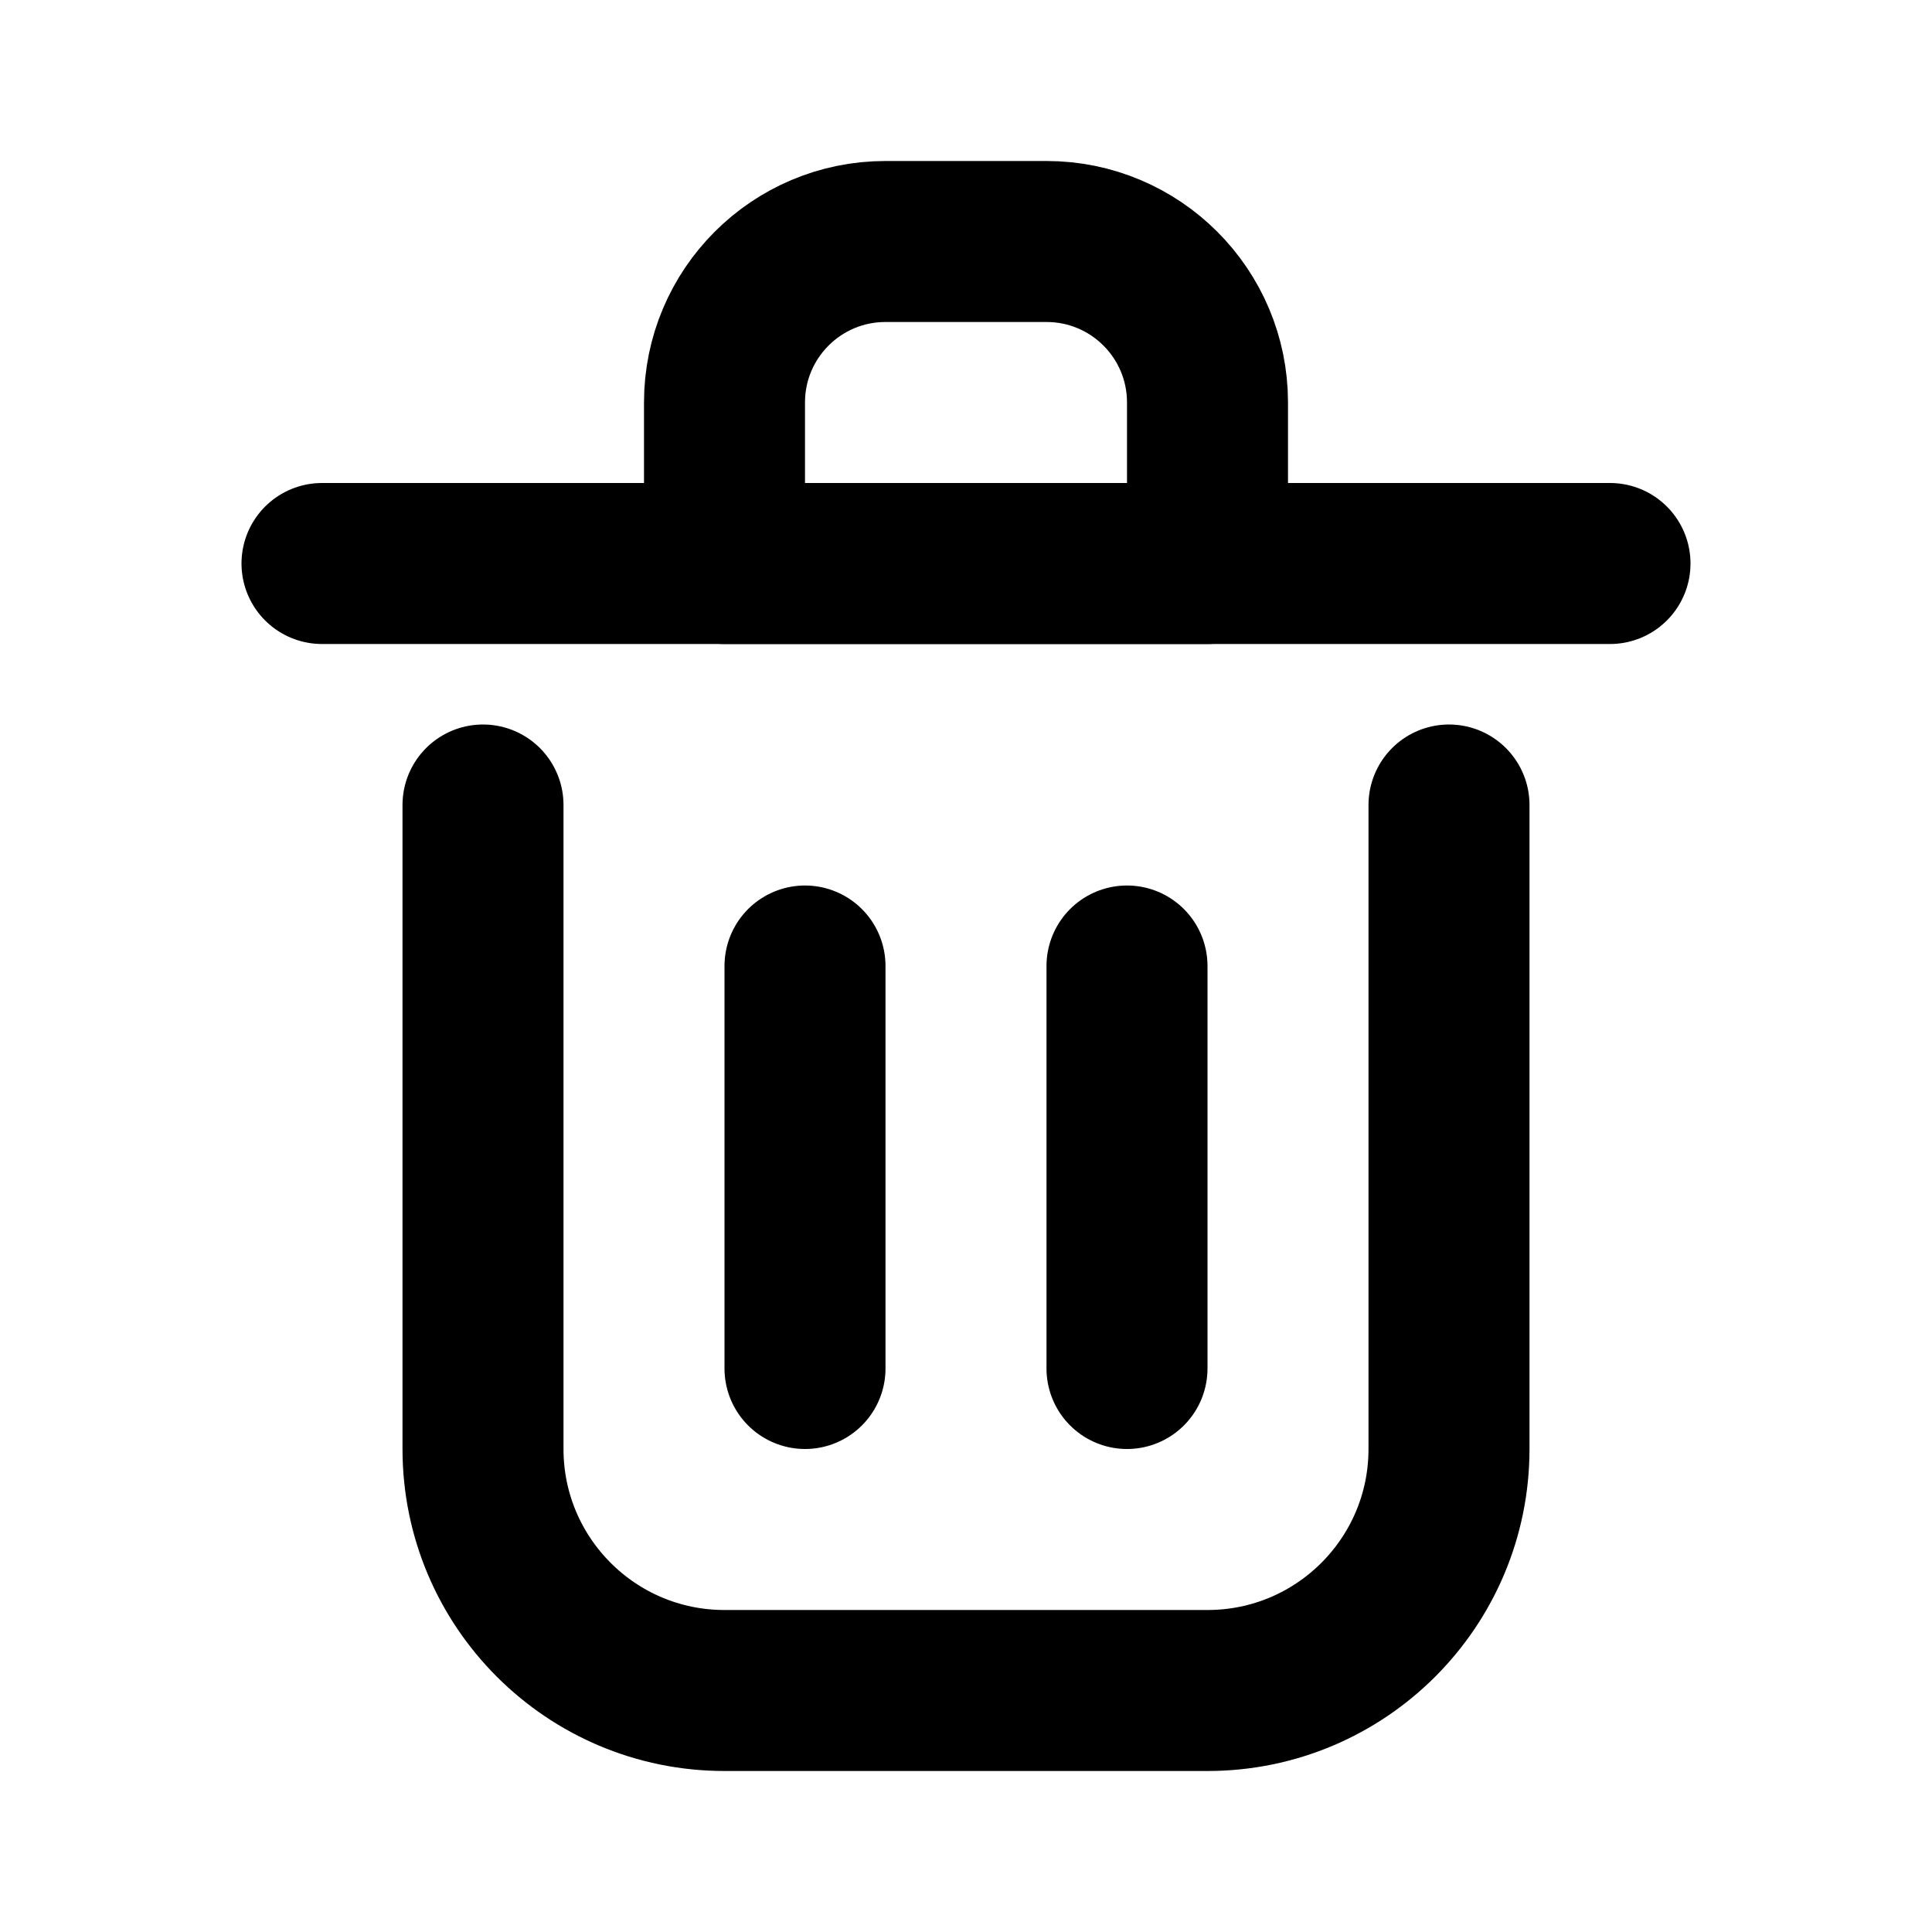
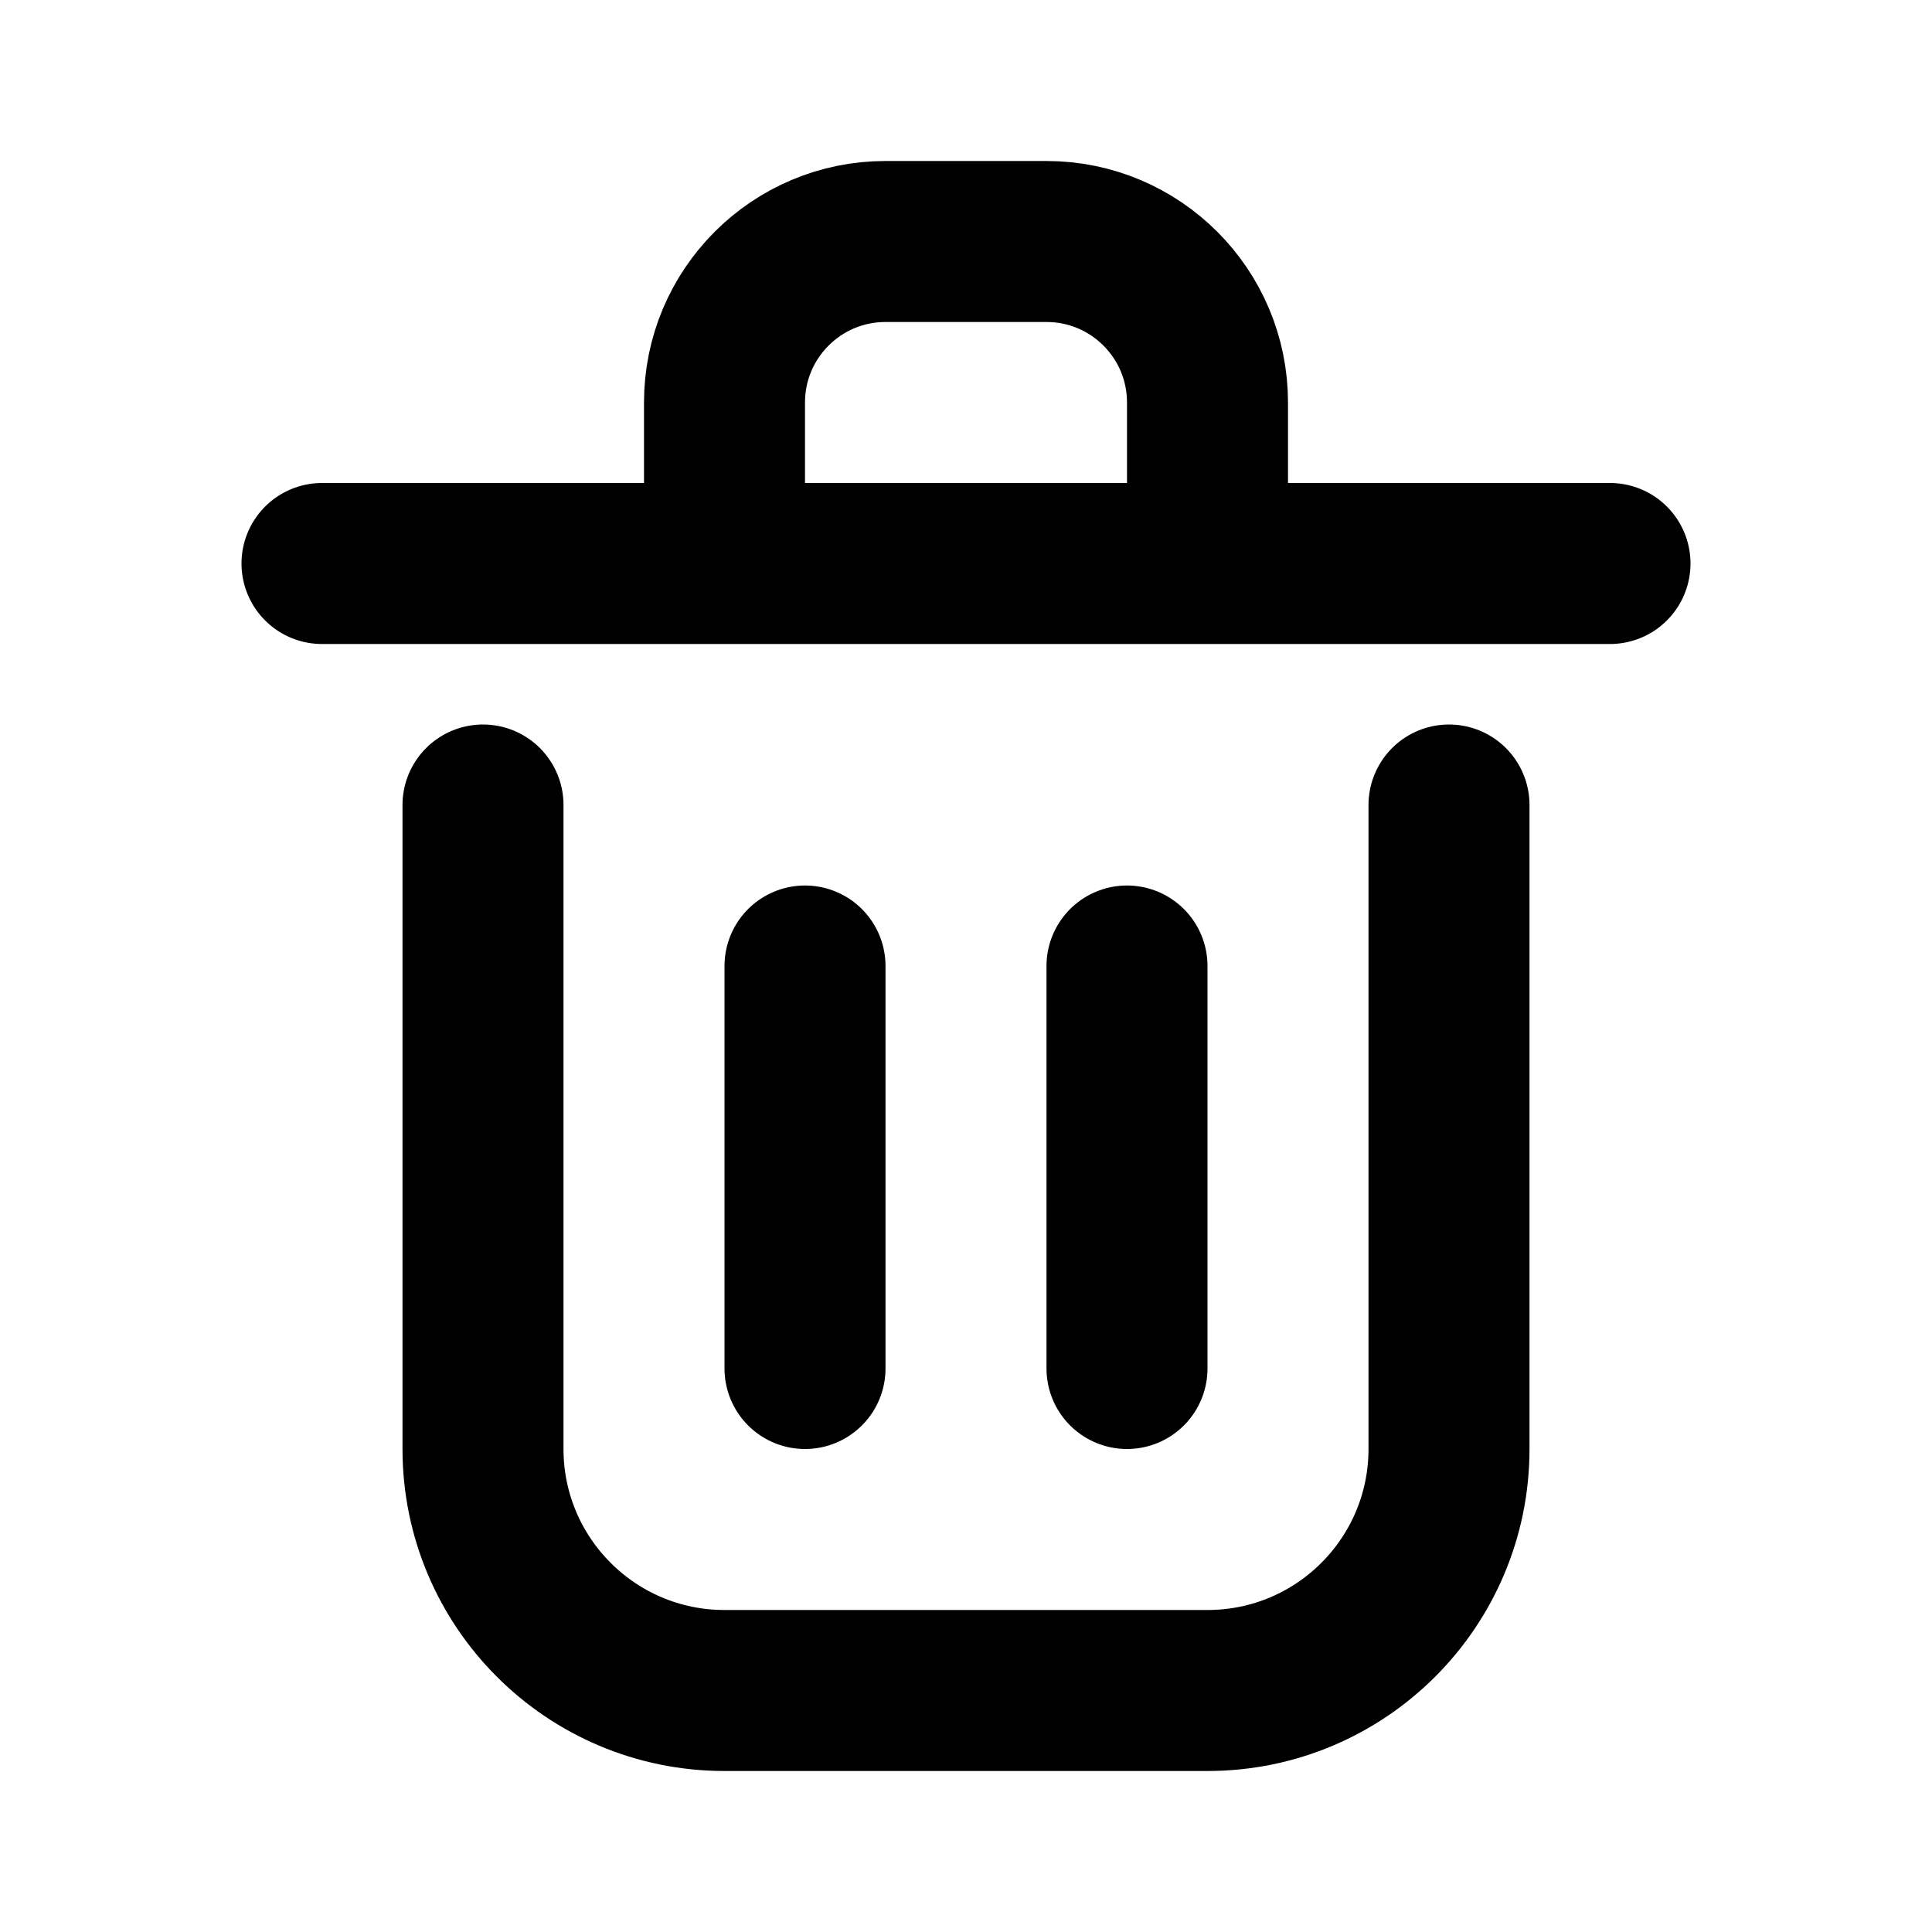
- <svg xmlns="http://www.w3.org/2000/svg" width="800px" height="800px" viewBox="0 0 24 24" fill="none">
-   <path d="M10 12V17" stroke="#000000" stroke-width="2" stroke-linecap="round" stroke-linejoin="round" />
-   <path d="M14 12V17" stroke="#000000" stroke-width="2" stroke-linecap="round" stroke-linejoin="round" />
-   <path d="M4 7H20" stroke="#000000" stroke-width="2" stroke-linecap="round" stroke-linejoin="round" />
-   <path d="M6 10V18C6 19.657 7.343 21 9 21H15C16.657 21 18 19.657 18 18V10" stroke="#000000" stroke-width="2" stroke-linecap="round" stroke-linejoin="round" />
-   <path d="M9 5C9 3.895 9.895 3 11 3H13C14.105 3 15 3.895 15 5V7H9V5Z" stroke="#000000" stroke-width="2" stroke-linecap="round" stroke-linejoin="round" />
+ <svg xmlns="http://www.w3.org/2000/svg" width="800" height="800" stroke="black" fill="none" viewBox="0 0 24 24">
+   <path stroke-linecap="round" stroke-linejoin="round" stroke-width="2" d="M10 12v5M14 12v5M4 7h16M6 10v8a3 3 0 0 0 3 3h6a3 3 0 0 0 3-3v-8M9 5a2 2 0 0 1 2-2h2a2 2 0 0 1 2 2v2H9V5Z" />
</svg>
